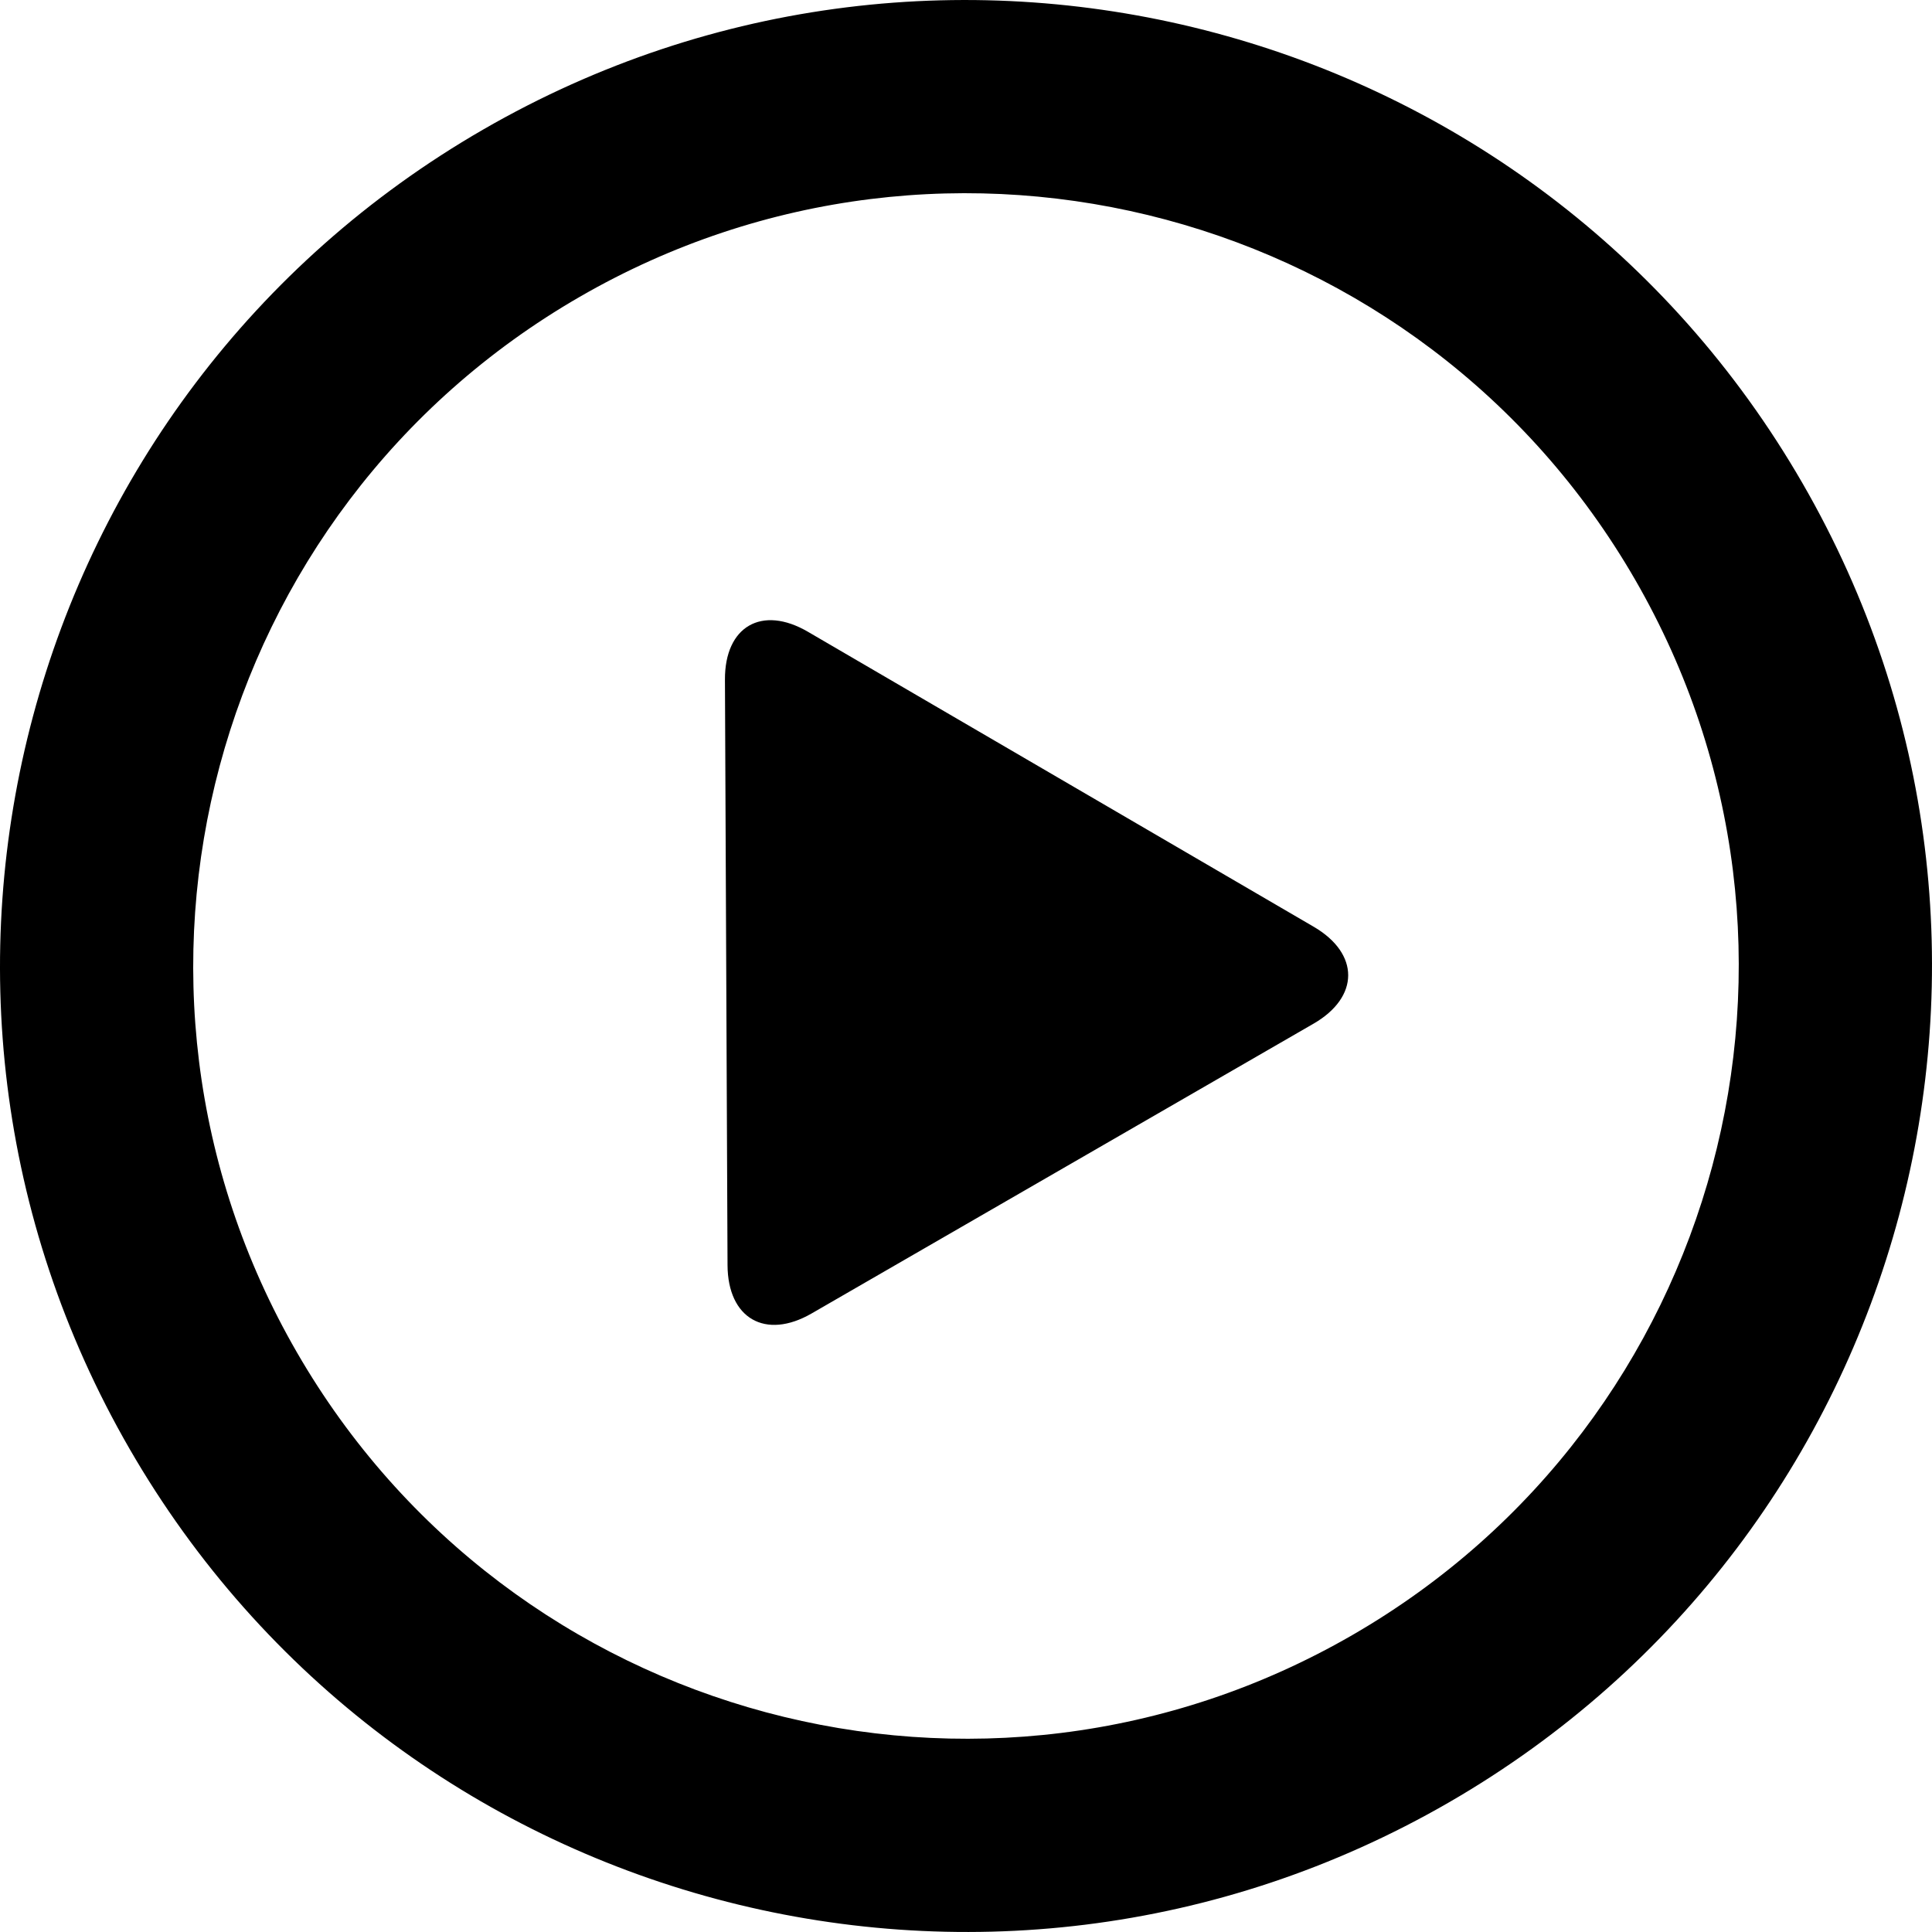
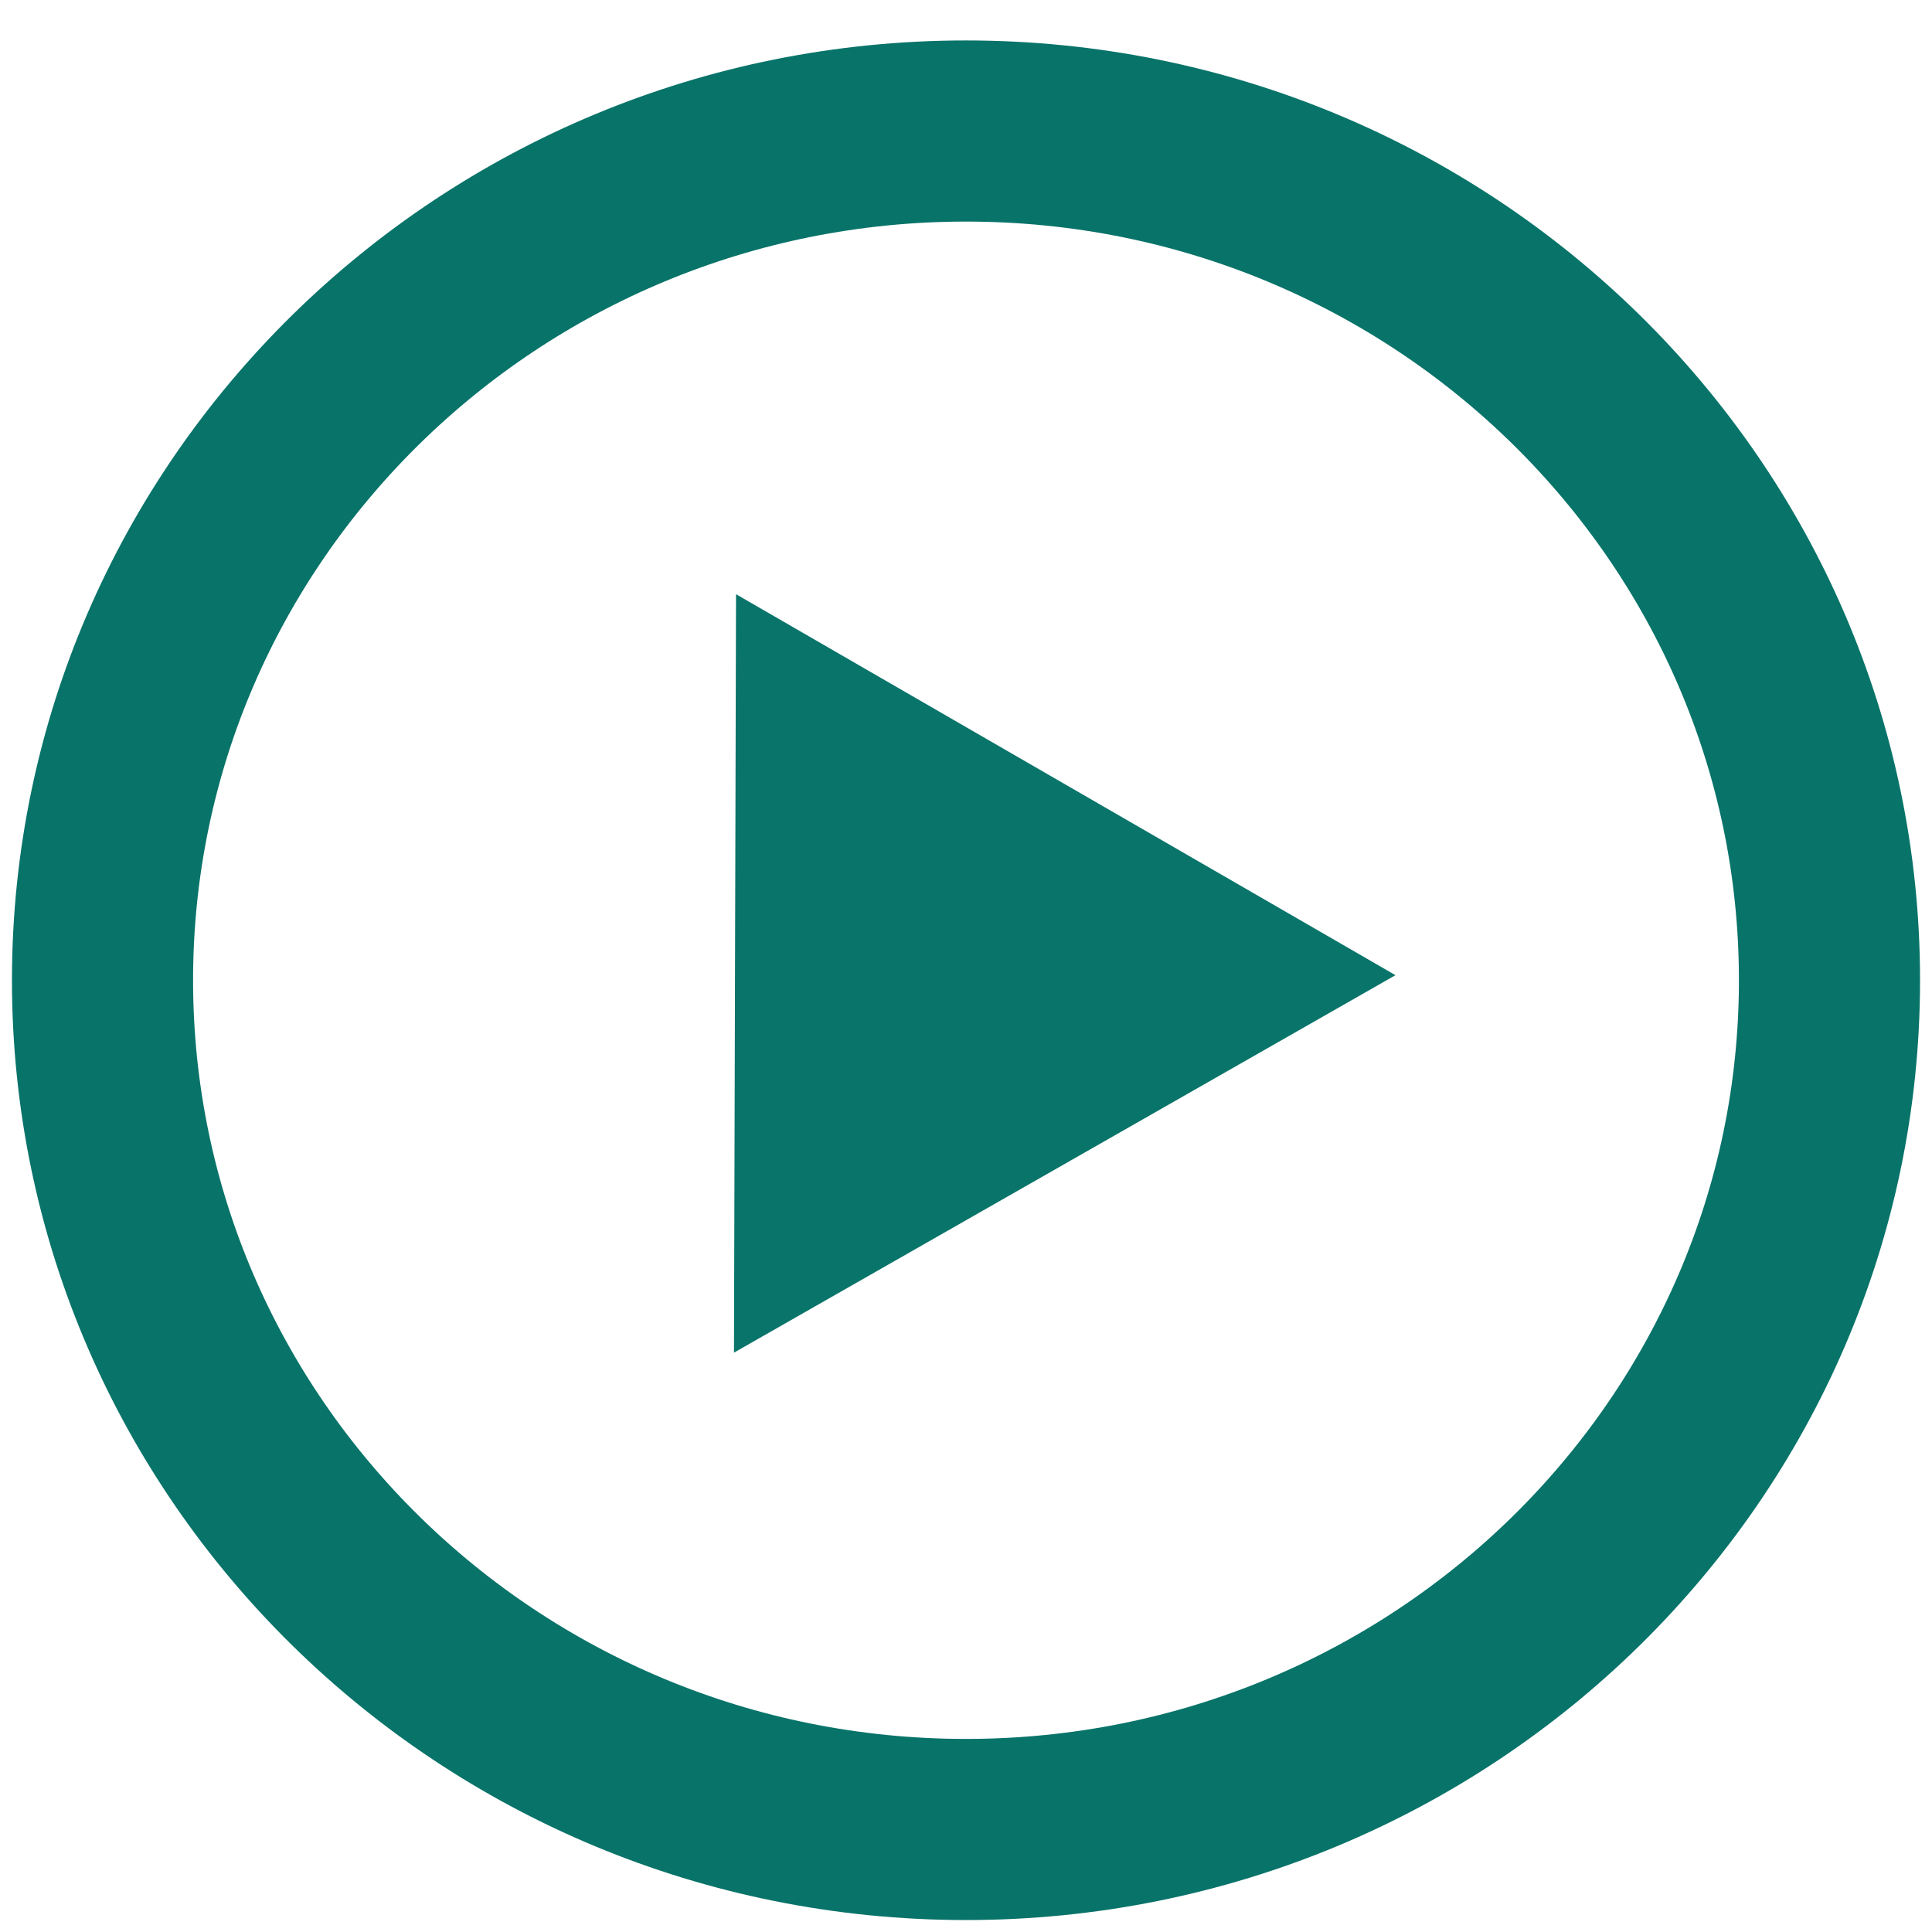
- <svg xmlns="http://www.w3.org/2000/svg" version="1.1" id="Capa_1" x="0px" y="0px" width="314.068px" height="314.068px" viewBox="0 0 314.068 314.068" style="enable-background:new 0 0 314.068 314.068;" xml:space="preserve">
+ <svg xmlns="http://www.w3.org/2000/svg" xmlns:xlink="http://www.w3.org/1999/xlink" version="1.1" preserveAspectRatio="xMidYMid meet" viewBox="0 0 640 640" width="640" height="640">
+   <defs>
+     <path d="M606.04 324.72C606.04 479.98 477.87 606.04 320 606.04C162.13 606.04 33.96 479.98 33.96 324.72C33.96 169.45 162.13 43.4 320 43.4C477.87 43.4 606.04 169.45 606.04 324.72Z" id="g8SKhtmxe" />
+     <path d="M352.71 385.56L243.14 448.08L243.48 322.46L243.82 196.84L353.04 259.94L462.27 323.04L352.71 385.56Z" id="eWVJBWDwY" />
+   </defs>
  <g>
-     <g id="_x33_56._Play">
+     <g>
      <g>
-         <path d="M293.002,78.53C249.646,3.435,153.618-22.296,78.529,21.068C3.434,64.418-22.298,160.442,21.066,235.534     c43.35,75.095,139.375,100.83,214.465,57.47C310.627,249.639,336.371,153.62,293.002,78.53z M219.834,265.801     c-60.067,34.692-136.894,14.106-171.576-45.973C13.568,159.761,34.161,82.935,94.23,48.26     c60.071-34.69,136.894-14.106,171.578,45.971C300.493,154.307,279.906,231.117,219.834,265.801z M213.555,150.652l-82.214-47.949     c-7.492-4.374-13.535-0.877-13.493,7.789l0.421,95.174c0.038,8.664,6.155,12.191,13.669,7.851l81.585-47.103     C221.029,162.082,221.045,155.026,213.555,150.652z" />
+         <use xlink:href="#g8SKhtmxe" opacity="1" fill="#8d6abb" fill-opacity="0" />
+         <g>
+           <use xlink:href="#g8SKhtmxe" opacity="1" fill-opacity="0" stroke="#087369" stroke-width="60" stroke-opacity="1" />
+         </g>
+       </g>
+       <g>
+         <use xlink:href="#eWVJBWDwY" opacity="1" fill="#087369" fill-opacity="0.99" />
      </g>
    </g>
  </g>
-   <g>
- </g>
-   <g>
- </g>
-   <g>
- </g>
-   <g>
- </g>
-   <g>
- </g>
-   <g>
- </g>
-   <g>
- </g>
-   <g>
- </g>
-   <g>
- </g>
-   <g>
- </g>
-   <g>
- </g>
-   <g>
- </g>
-   <g>
- </g>
-   <g>
- </g>
-   <g>
- </g>
</svg>
